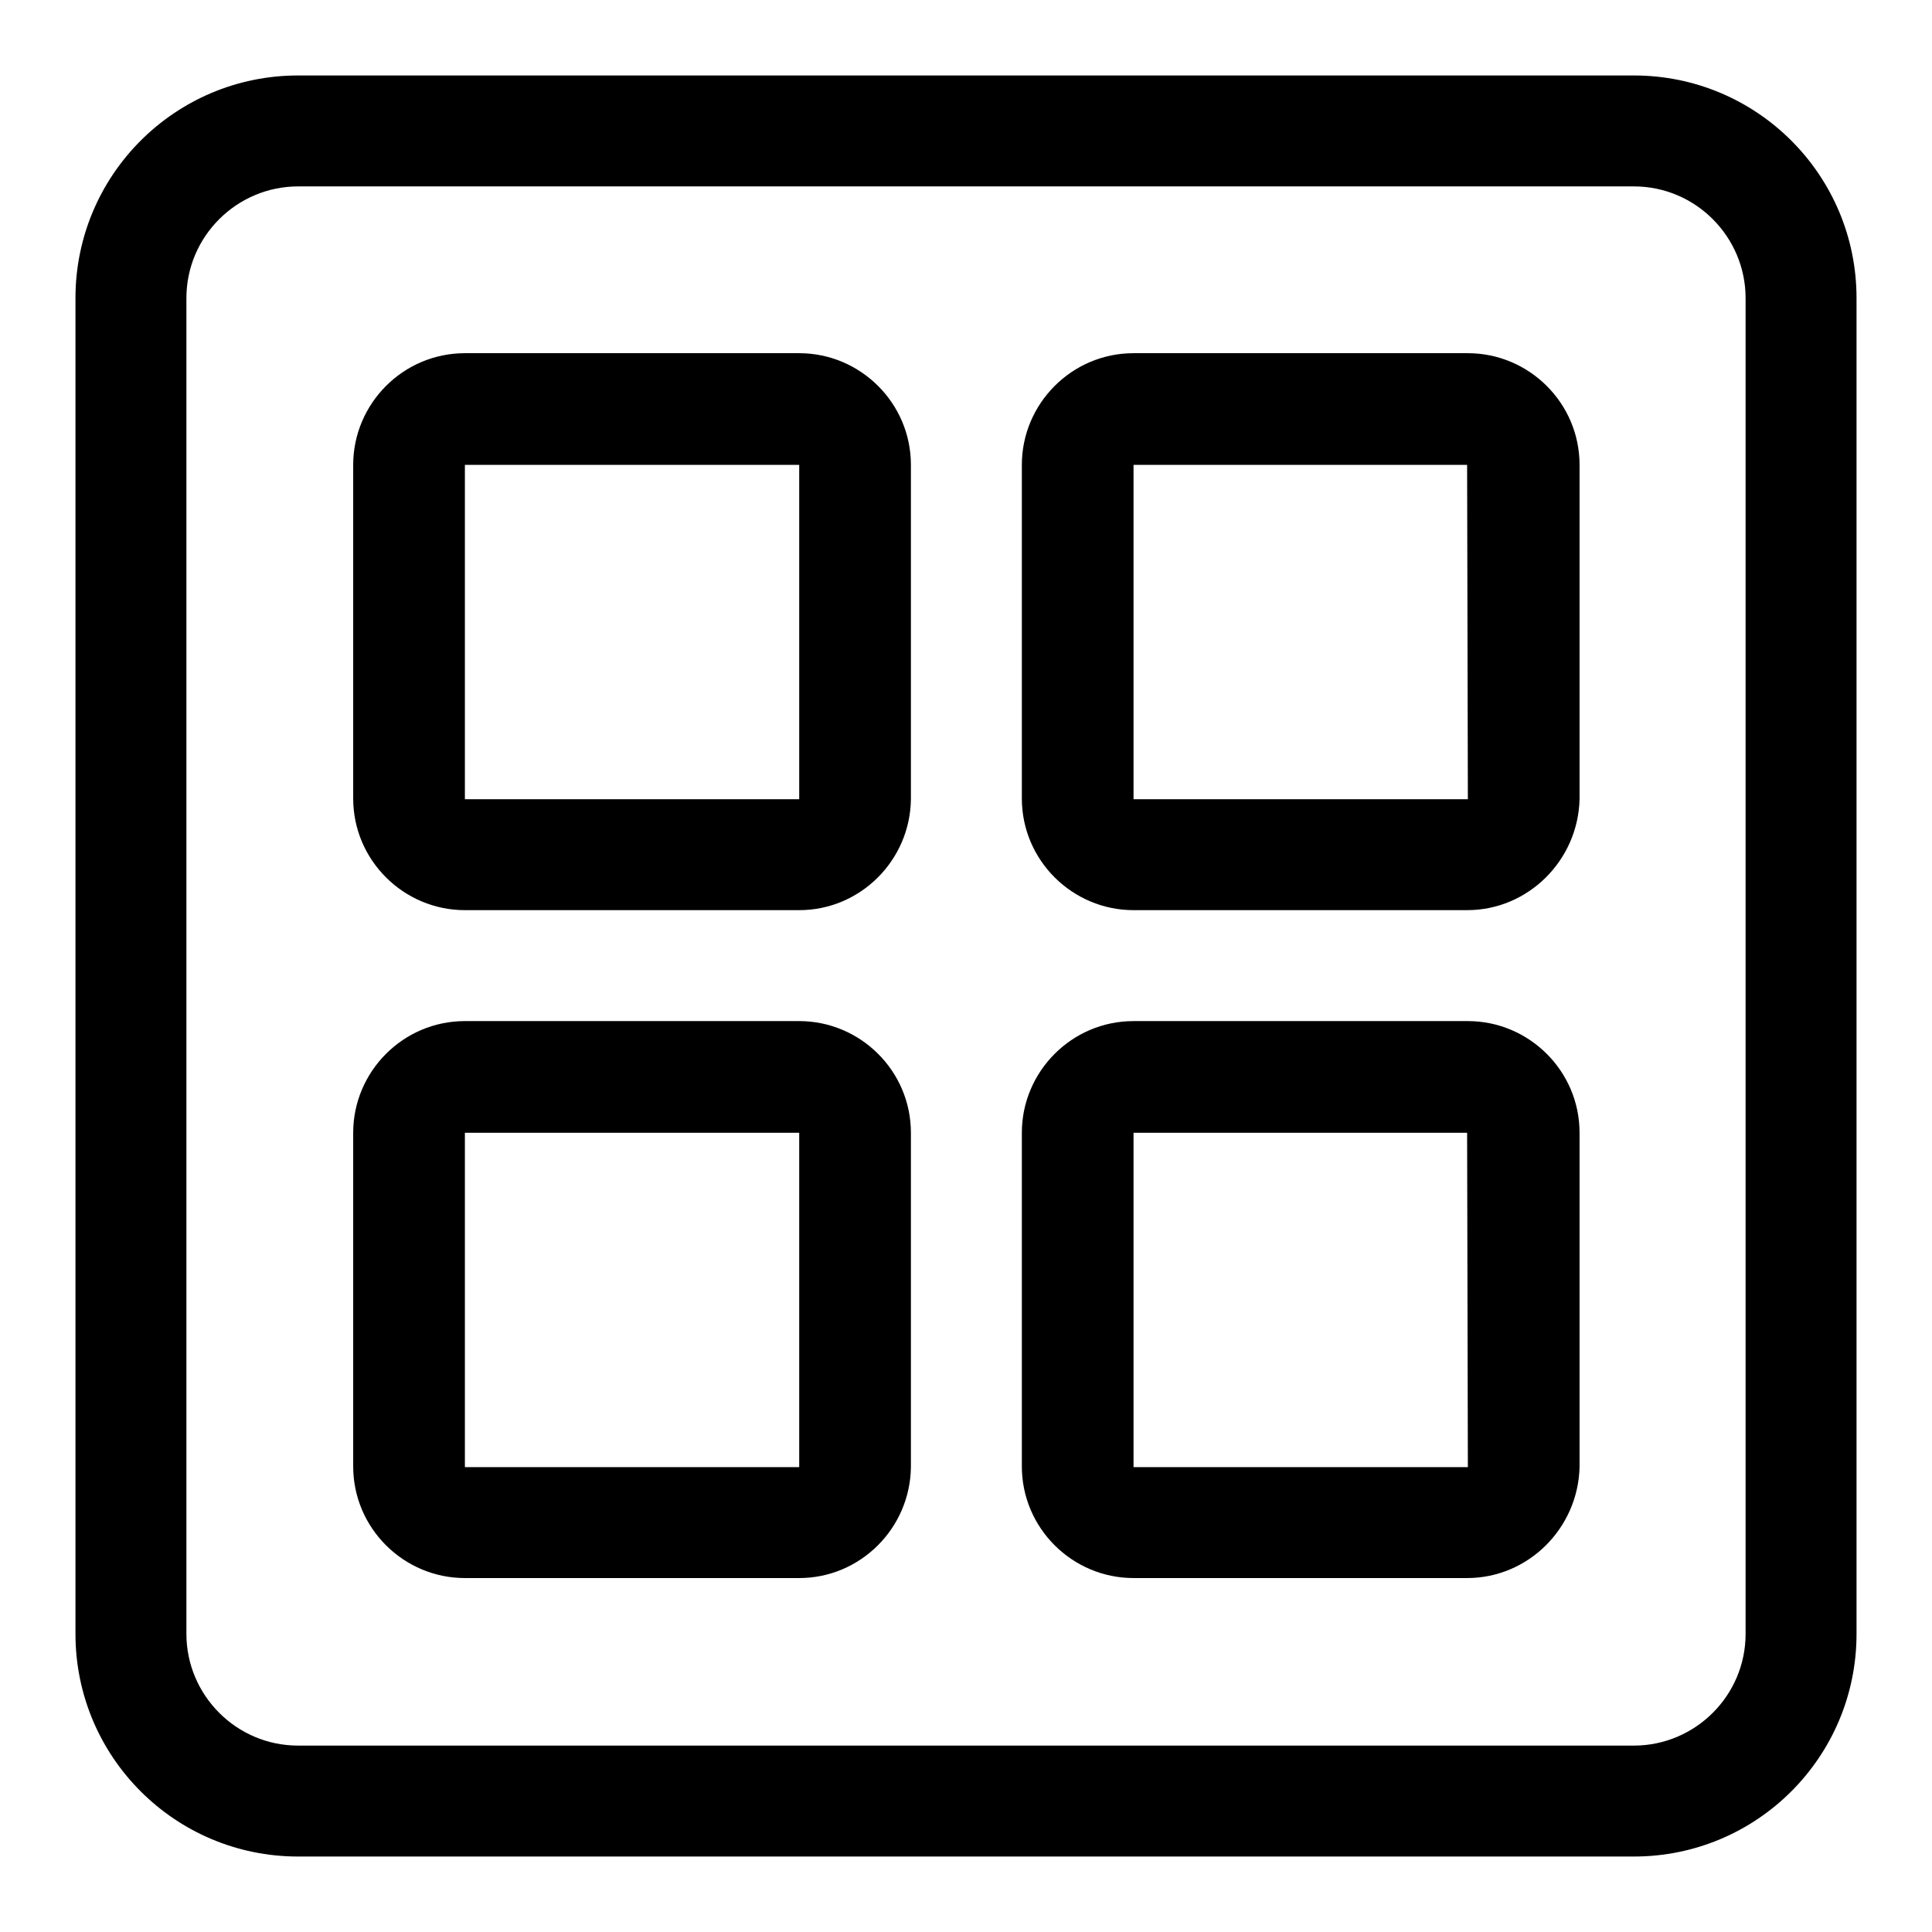
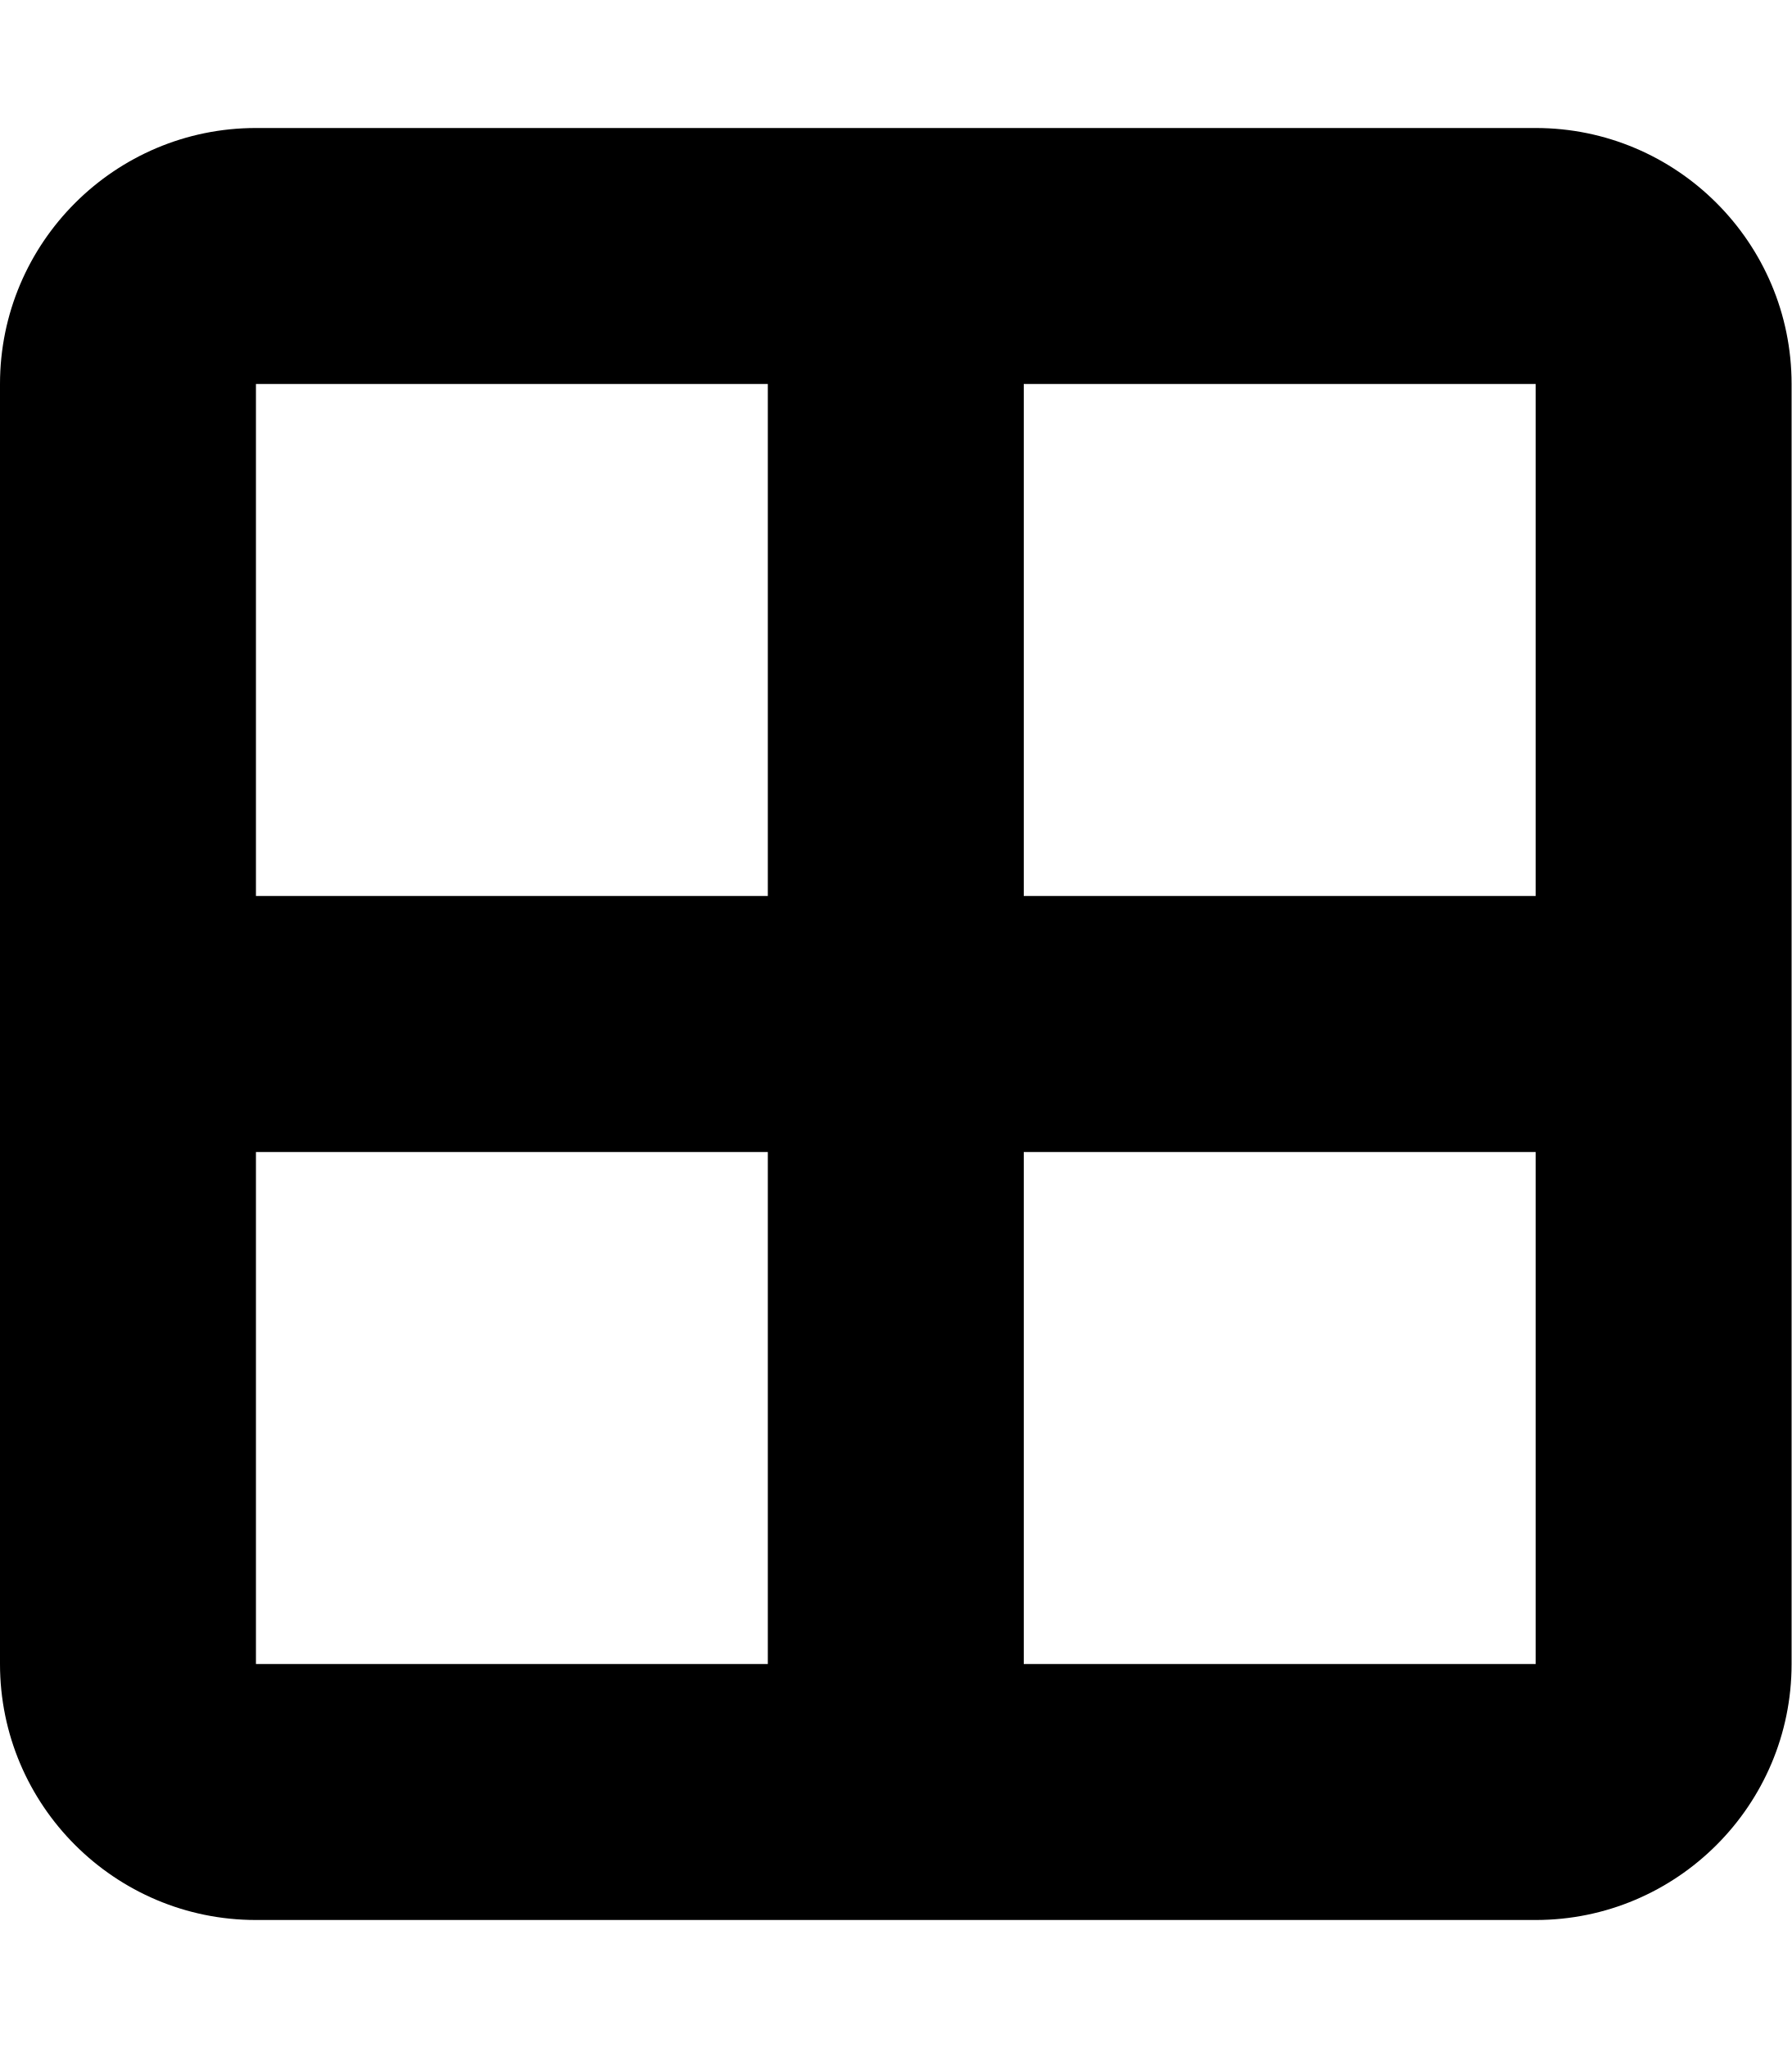
- <svg xmlns="http://www.w3.org/2000/svg" version="1.1" x="0px" y="0px" viewBox="0 0 256 256" enable-background="new 0 0 256 256" xml:space="preserve">
-   <g>
-     <g>
-       <path fill="#000000" d="M216.5,246h-177C23.2,246,10,232.8,10,216.5v-177C10,23.2,23.2,10,39.5,10h177c16.3,0,29.5,13.2,29.5,29.5v177C246,232.8,232.8,246,216.5,246z M231.3,39.5c0-8.1-6.6-14.8-14.8-14.8h-177c-8.1,0-14.8,6.6-14.8,14.8v177c0,8.1,6.6,14.8,14.8,14.8h177c8.1,0,14.8-6.6,14.8-14.8V39.5z M194.4,209.1h-44.2c-8.1,0-14.8-6.6-14.8-14.8v-44.2c0-8.1,6.6-14.8,14.8-14.8h44.3c8.1,0,14.8,6.6,14.8,14.8v44.3C209.1,202.5,202.5,209.1,194.4,209.1z M194.4,150.1h-44.2v44.3h44.3L194.4,150.1L194.4,150.1z M194.4,120.6h-44.2c-8.1,0-14.8-6.6-14.8-14.8V61.6c0-8.1,6.6-14.8,14.8-14.8h44.3c8.1,0,14.8,6.6,14.8,14.8v44.3C209.1,114,202.5,120.6,194.4,120.6z M194.4,61.6h-44.2v44.3h44.3L194.4,61.6L194.4,61.6z M105.9,209.1H61.6c-8.1,0-14.8-6.6-14.8-14.8v-44.2c0-8.1,6.6-14.8,14.8-14.8h44.3c8.1,0,14.8,6.6,14.8,14.8v44.3C120.6,202.5,114,209.1,105.9,209.1z M105.9,150.1H61.6v44.3h44.3L105.9,150.1L105.9,150.1z M105.9,120.6H61.6c-8.1,0-14.8-6.6-14.8-14.8V61.6c0-8.1,6.6-14.8,14.8-14.8h44.3c8.1,0,14.8,6.6,14.8,14.8v44.3C120.6,114,114,120.6,105.9,120.6z M105.9,61.6H61.6v44.3h44.3L105.9,61.6L105.9,61.6z" />
-     </g>
-   </g>
+ <svg xmlns="http://www.w3.org/2000/svg" height="1em" viewBox="0 0 448 512">
+   <path d="M384 96V224H256V96H384zm0 192V416H256V288H384zM192 224H64V96H192V224zM64 288H192V416H64V288zM64 32C28.7 32 0 60.7 0 96V416c0 35.3 28.7 64 64 64H384c35.3 0 64-28.7 64-64V96c0-35.3-28.7-64-64-64H64z" />
</svg>
